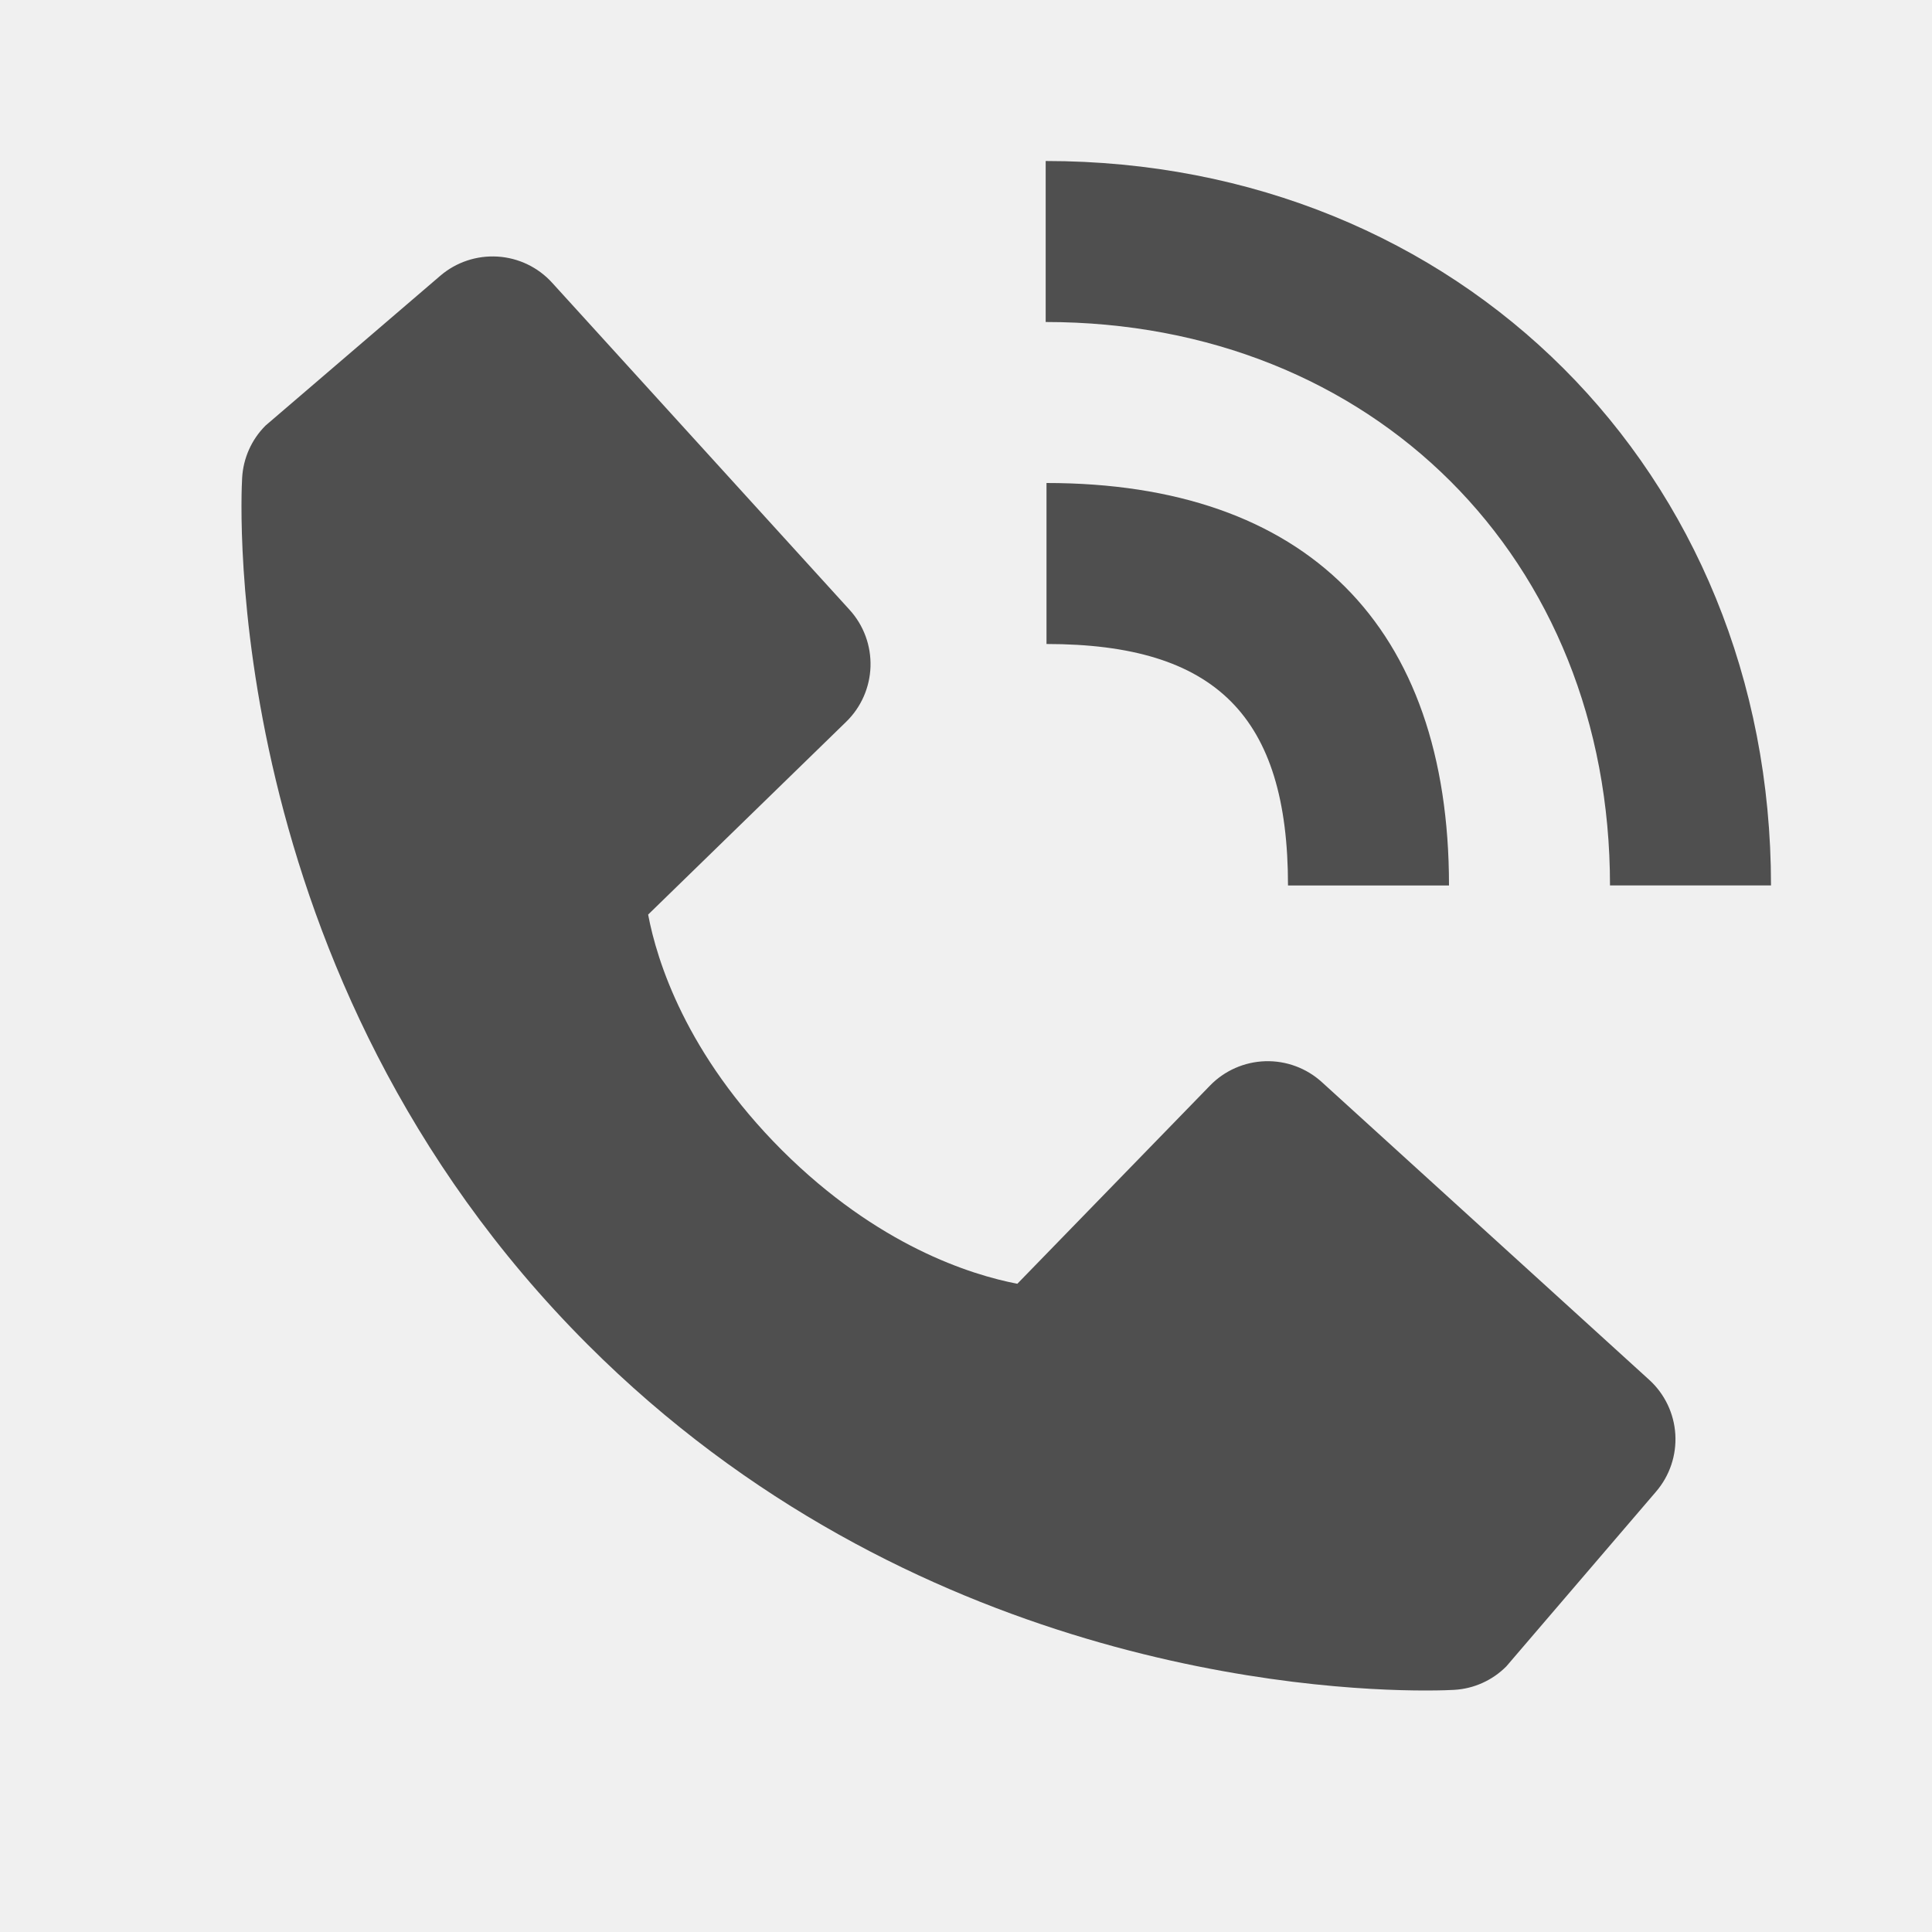
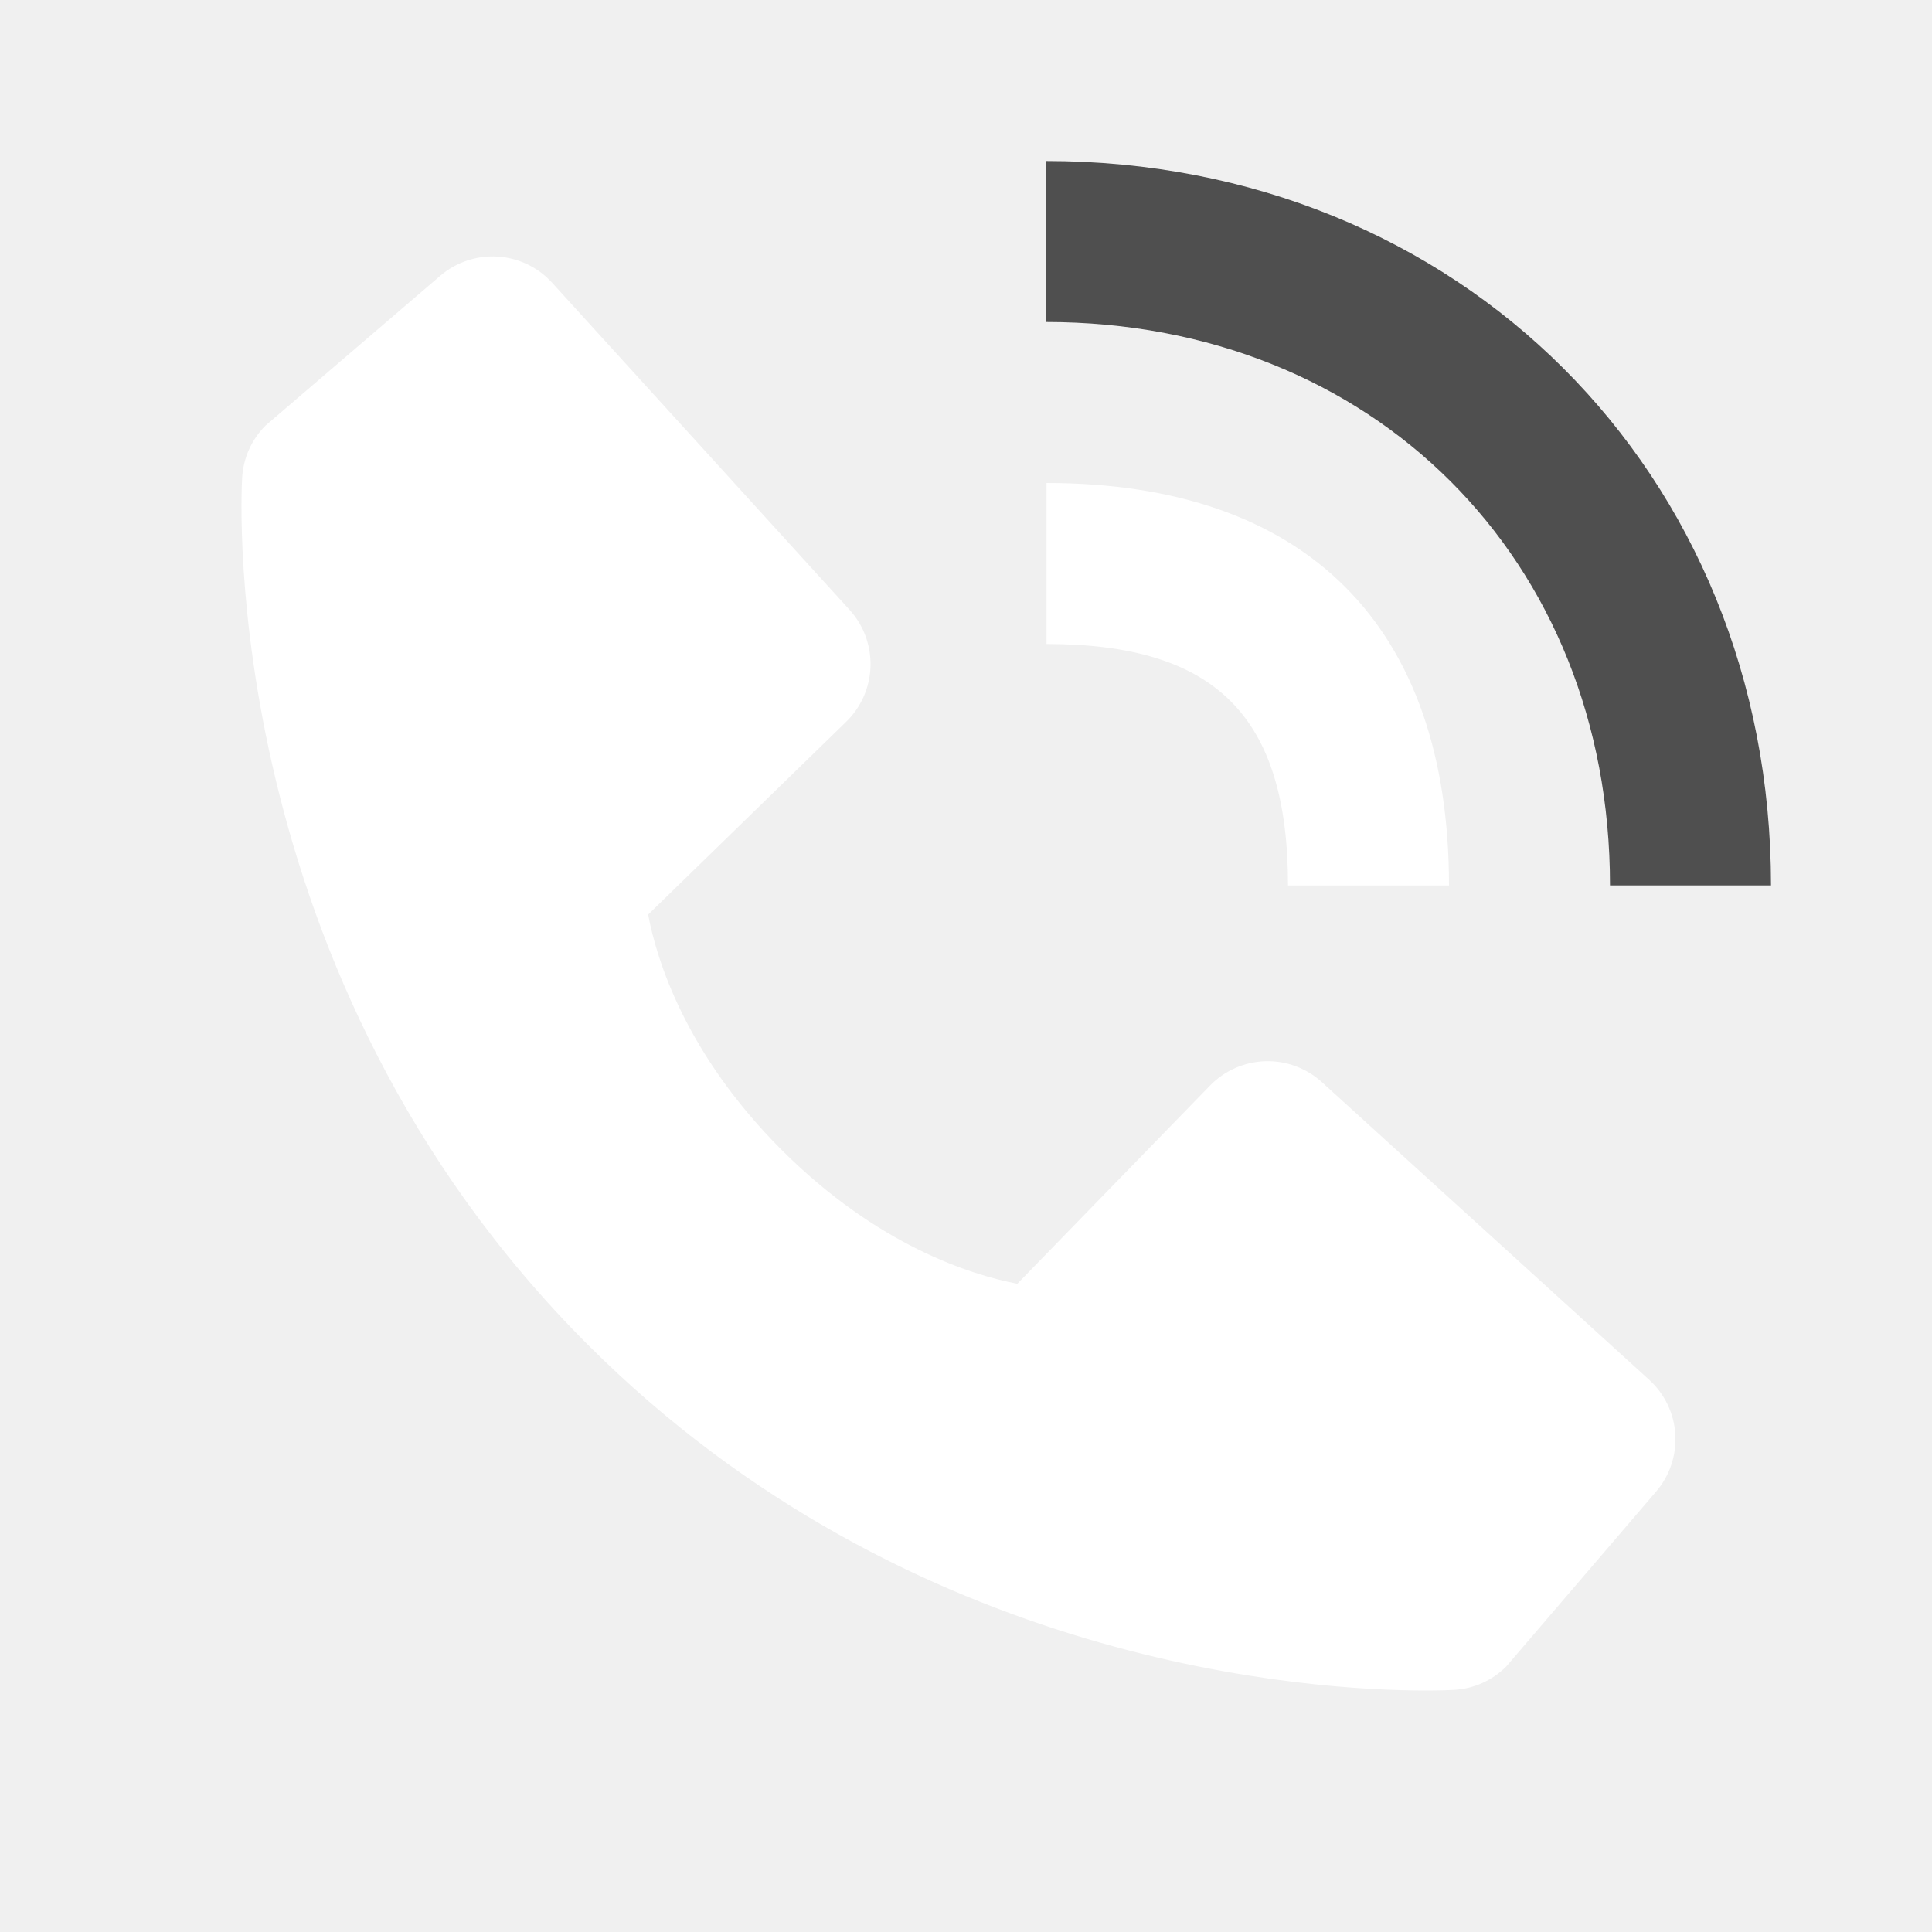
<svg xmlns="http://www.w3.org/2000/svg" width="21" height="21" viewBox="0 0 21 21" fill="none">
  <path d="M17.5 9.624H19.25C19.25 5.135 15.861 1.75 11.366 1.75V3.5C14.921 3.5 17.5 6.075 17.5 9.624Z" fill="#4F4F4F" />
-   <path d="M11.375 7C13.215 7 14 7.785 14 9.625H15.75C15.75 6.803 14.197 5.25 11.375 5.25V7ZM14.369 11.763C14.201 11.61 13.98 11.528 13.753 11.535C13.526 11.542 13.31 11.637 13.152 11.8L11.058 13.954C10.554 13.857 9.541 13.541 8.498 12.501C7.455 11.457 7.139 10.441 7.045 9.941L9.197 7.846C9.36 7.688 9.455 7.472 9.462 7.245C9.469 7.018 9.388 6.797 9.235 6.629L6.002 3.074C5.849 2.905 5.636 2.803 5.409 2.789C5.181 2.775 4.957 2.85 4.785 2.998L2.886 4.626C2.734 4.778 2.644 4.98 2.632 5.194C2.619 5.413 2.369 10.595 6.387 14.614C9.892 18.119 14.283 18.375 15.492 18.375C15.669 18.375 15.777 18.37 15.806 18.368C16.02 18.356 16.222 18.265 16.373 18.113L18 16.214C18.149 16.041 18.224 15.817 18.21 15.59C18.196 15.363 18.094 15.15 17.925 14.997L14.369 11.763V11.763Z" fill="#4F4F4F" />
+   <path d="M11.375 7C13.215 7 14 7.785 14 9.625H15.75C15.75 6.803 14.197 5.25 11.375 5.25V7ZM14.369 11.763C14.201 11.61 13.98 11.528 13.753 11.535C13.526 11.542 13.31 11.637 13.152 11.8L11.058 13.954C10.554 13.857 9.541 13.541 8.498 12.501C7.455 11.457 7.139 10.441 7.045 9.941L9.197 7.846C9.36 7.688 9.455 7.472 9.462 7.245C9.469 7.018 9.388 6.797 9.235 6.629L6.002 3.074C5.849 2.905 5.636 2.803 5.409 2.789C5.181 2.775 4.957 2.85 4.785 2.998L2.886 4.626C2.734 4.778 2.644 4.98 2.632 5.194C2.619 5.413 2.369 10.595 6.387 14.614C9.892 18.119 14.283 18.375 15.492 18.375C15.669 18.375 15.777 18.37 15.806 18.368C16.02 18.356 16.222 18.265 16.373 18.113L18 16.214C18.149 16.041 18.224 15.817 18.21 15.59C18.196 15.363 18.094 15.15 17.925 14.997L14.369 11.763V11.763Z" fill="#fff" />
</svg>
